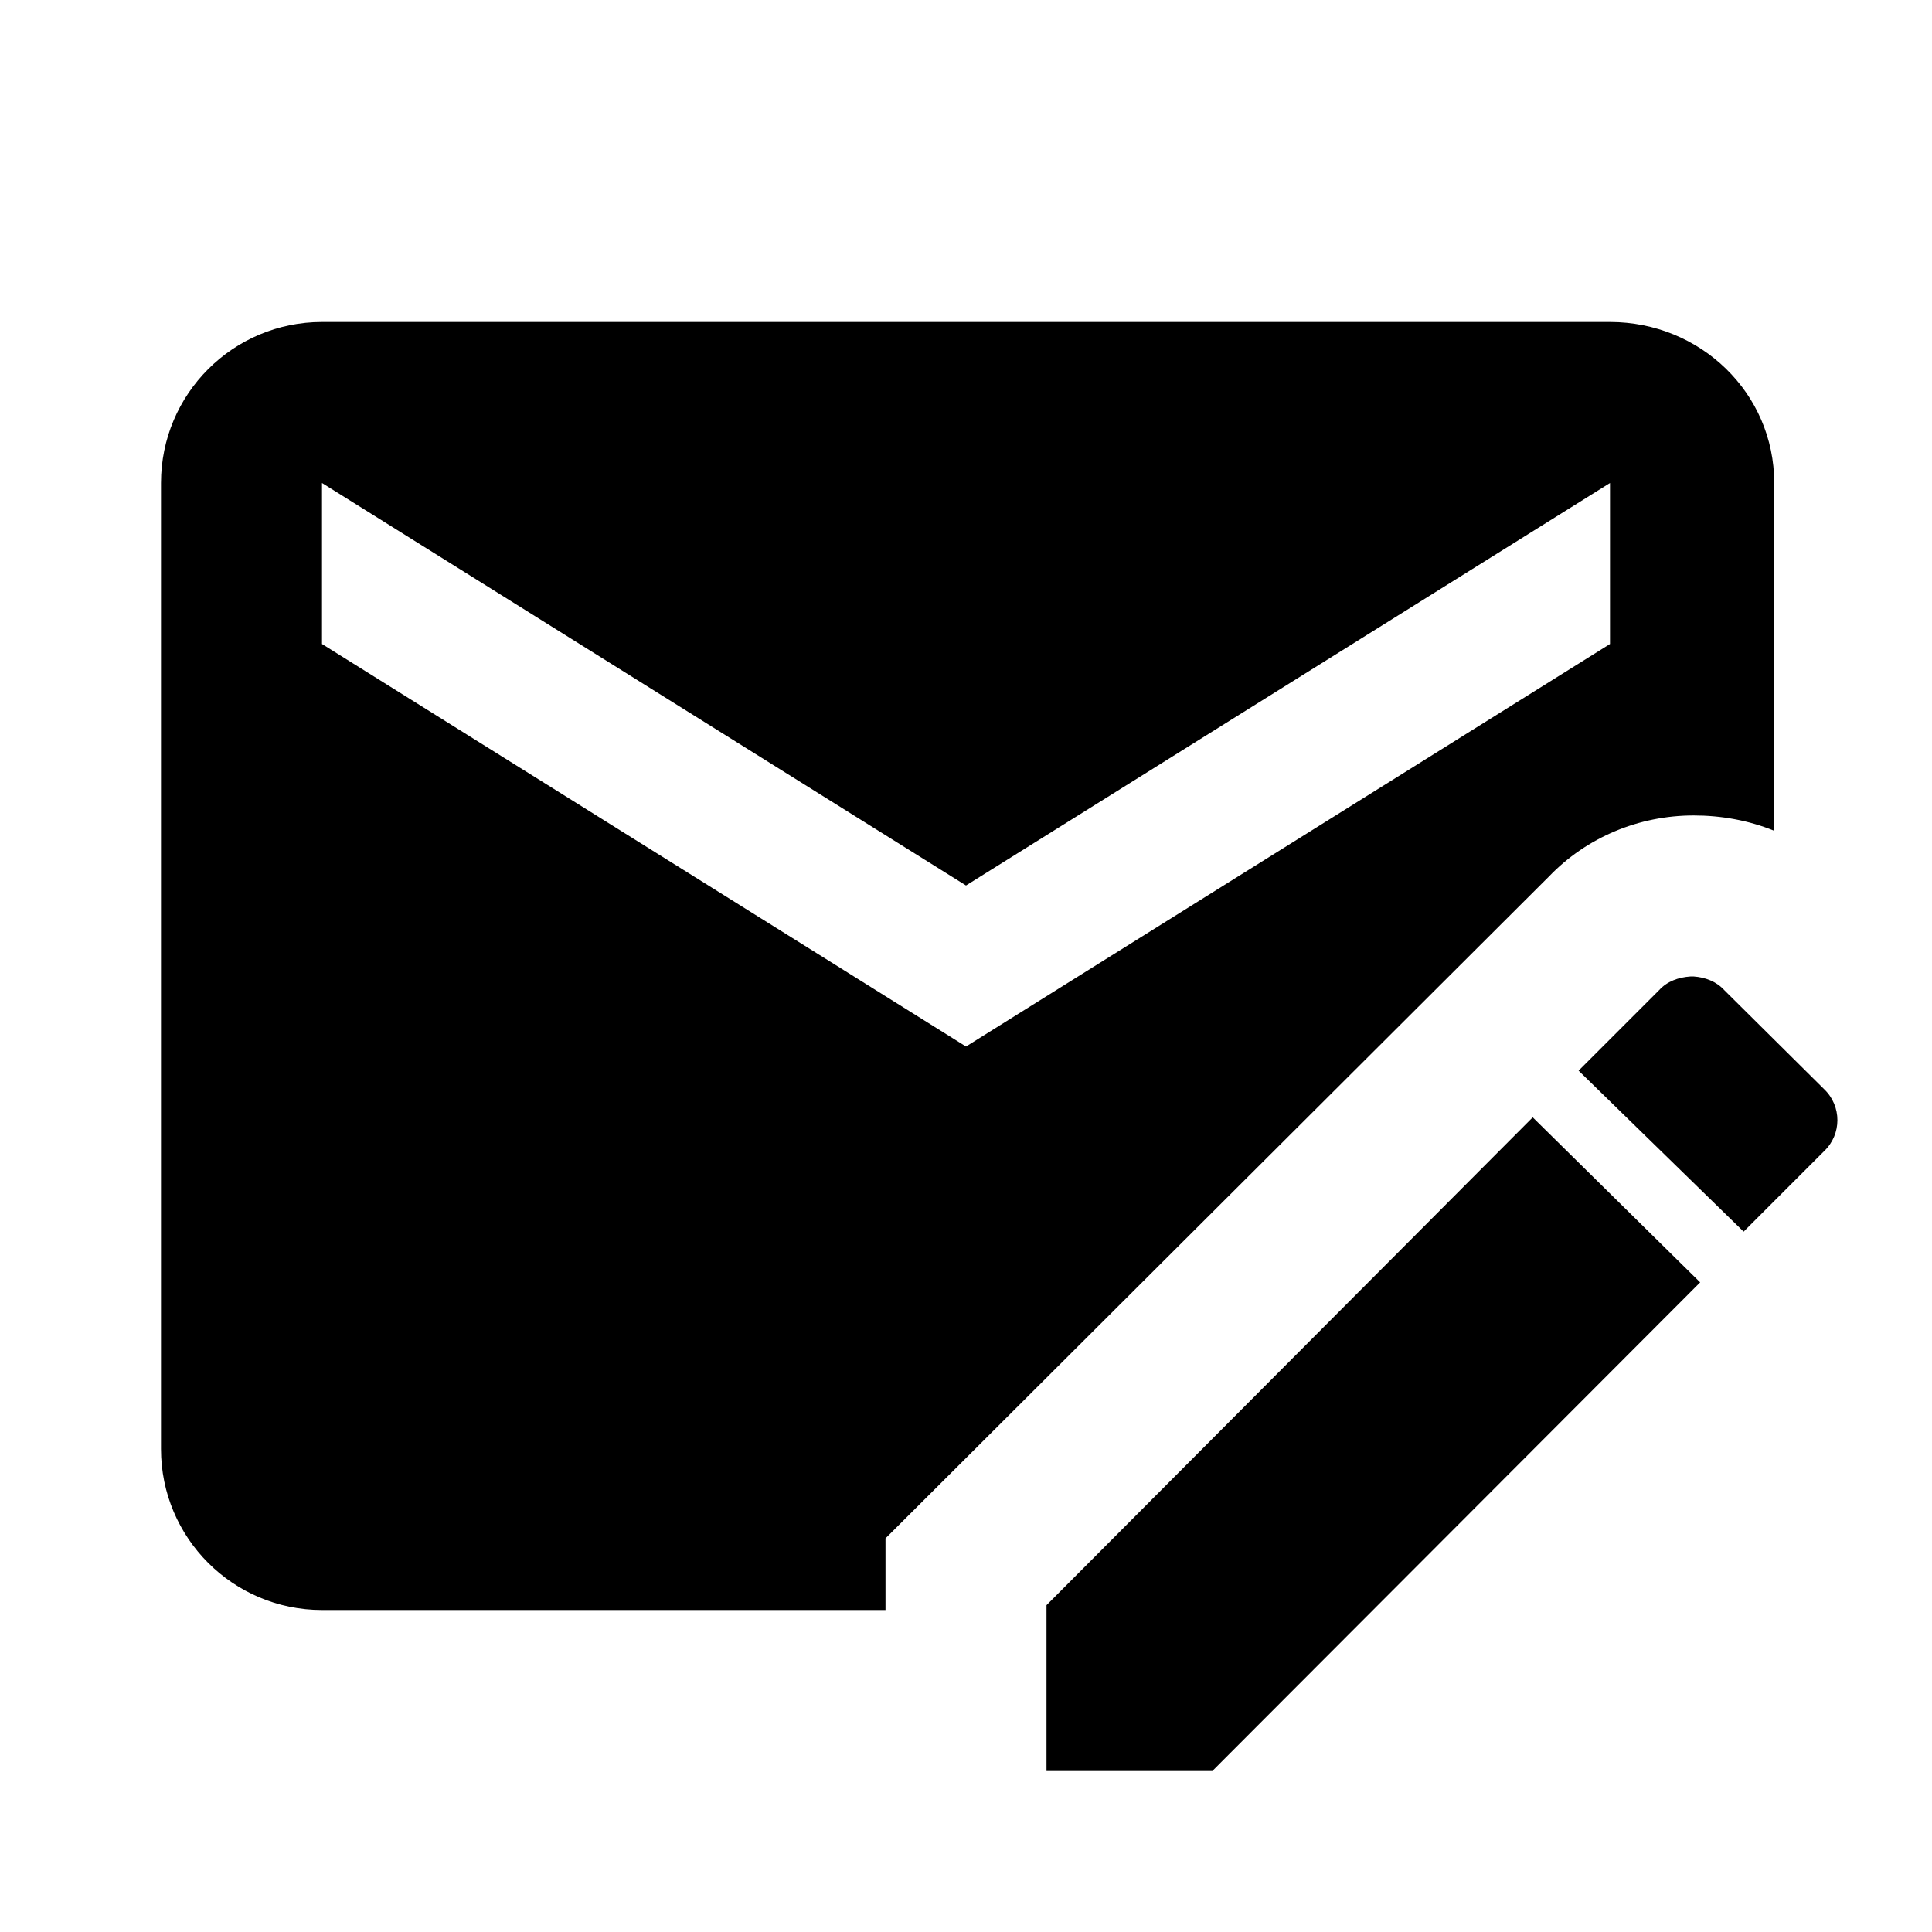
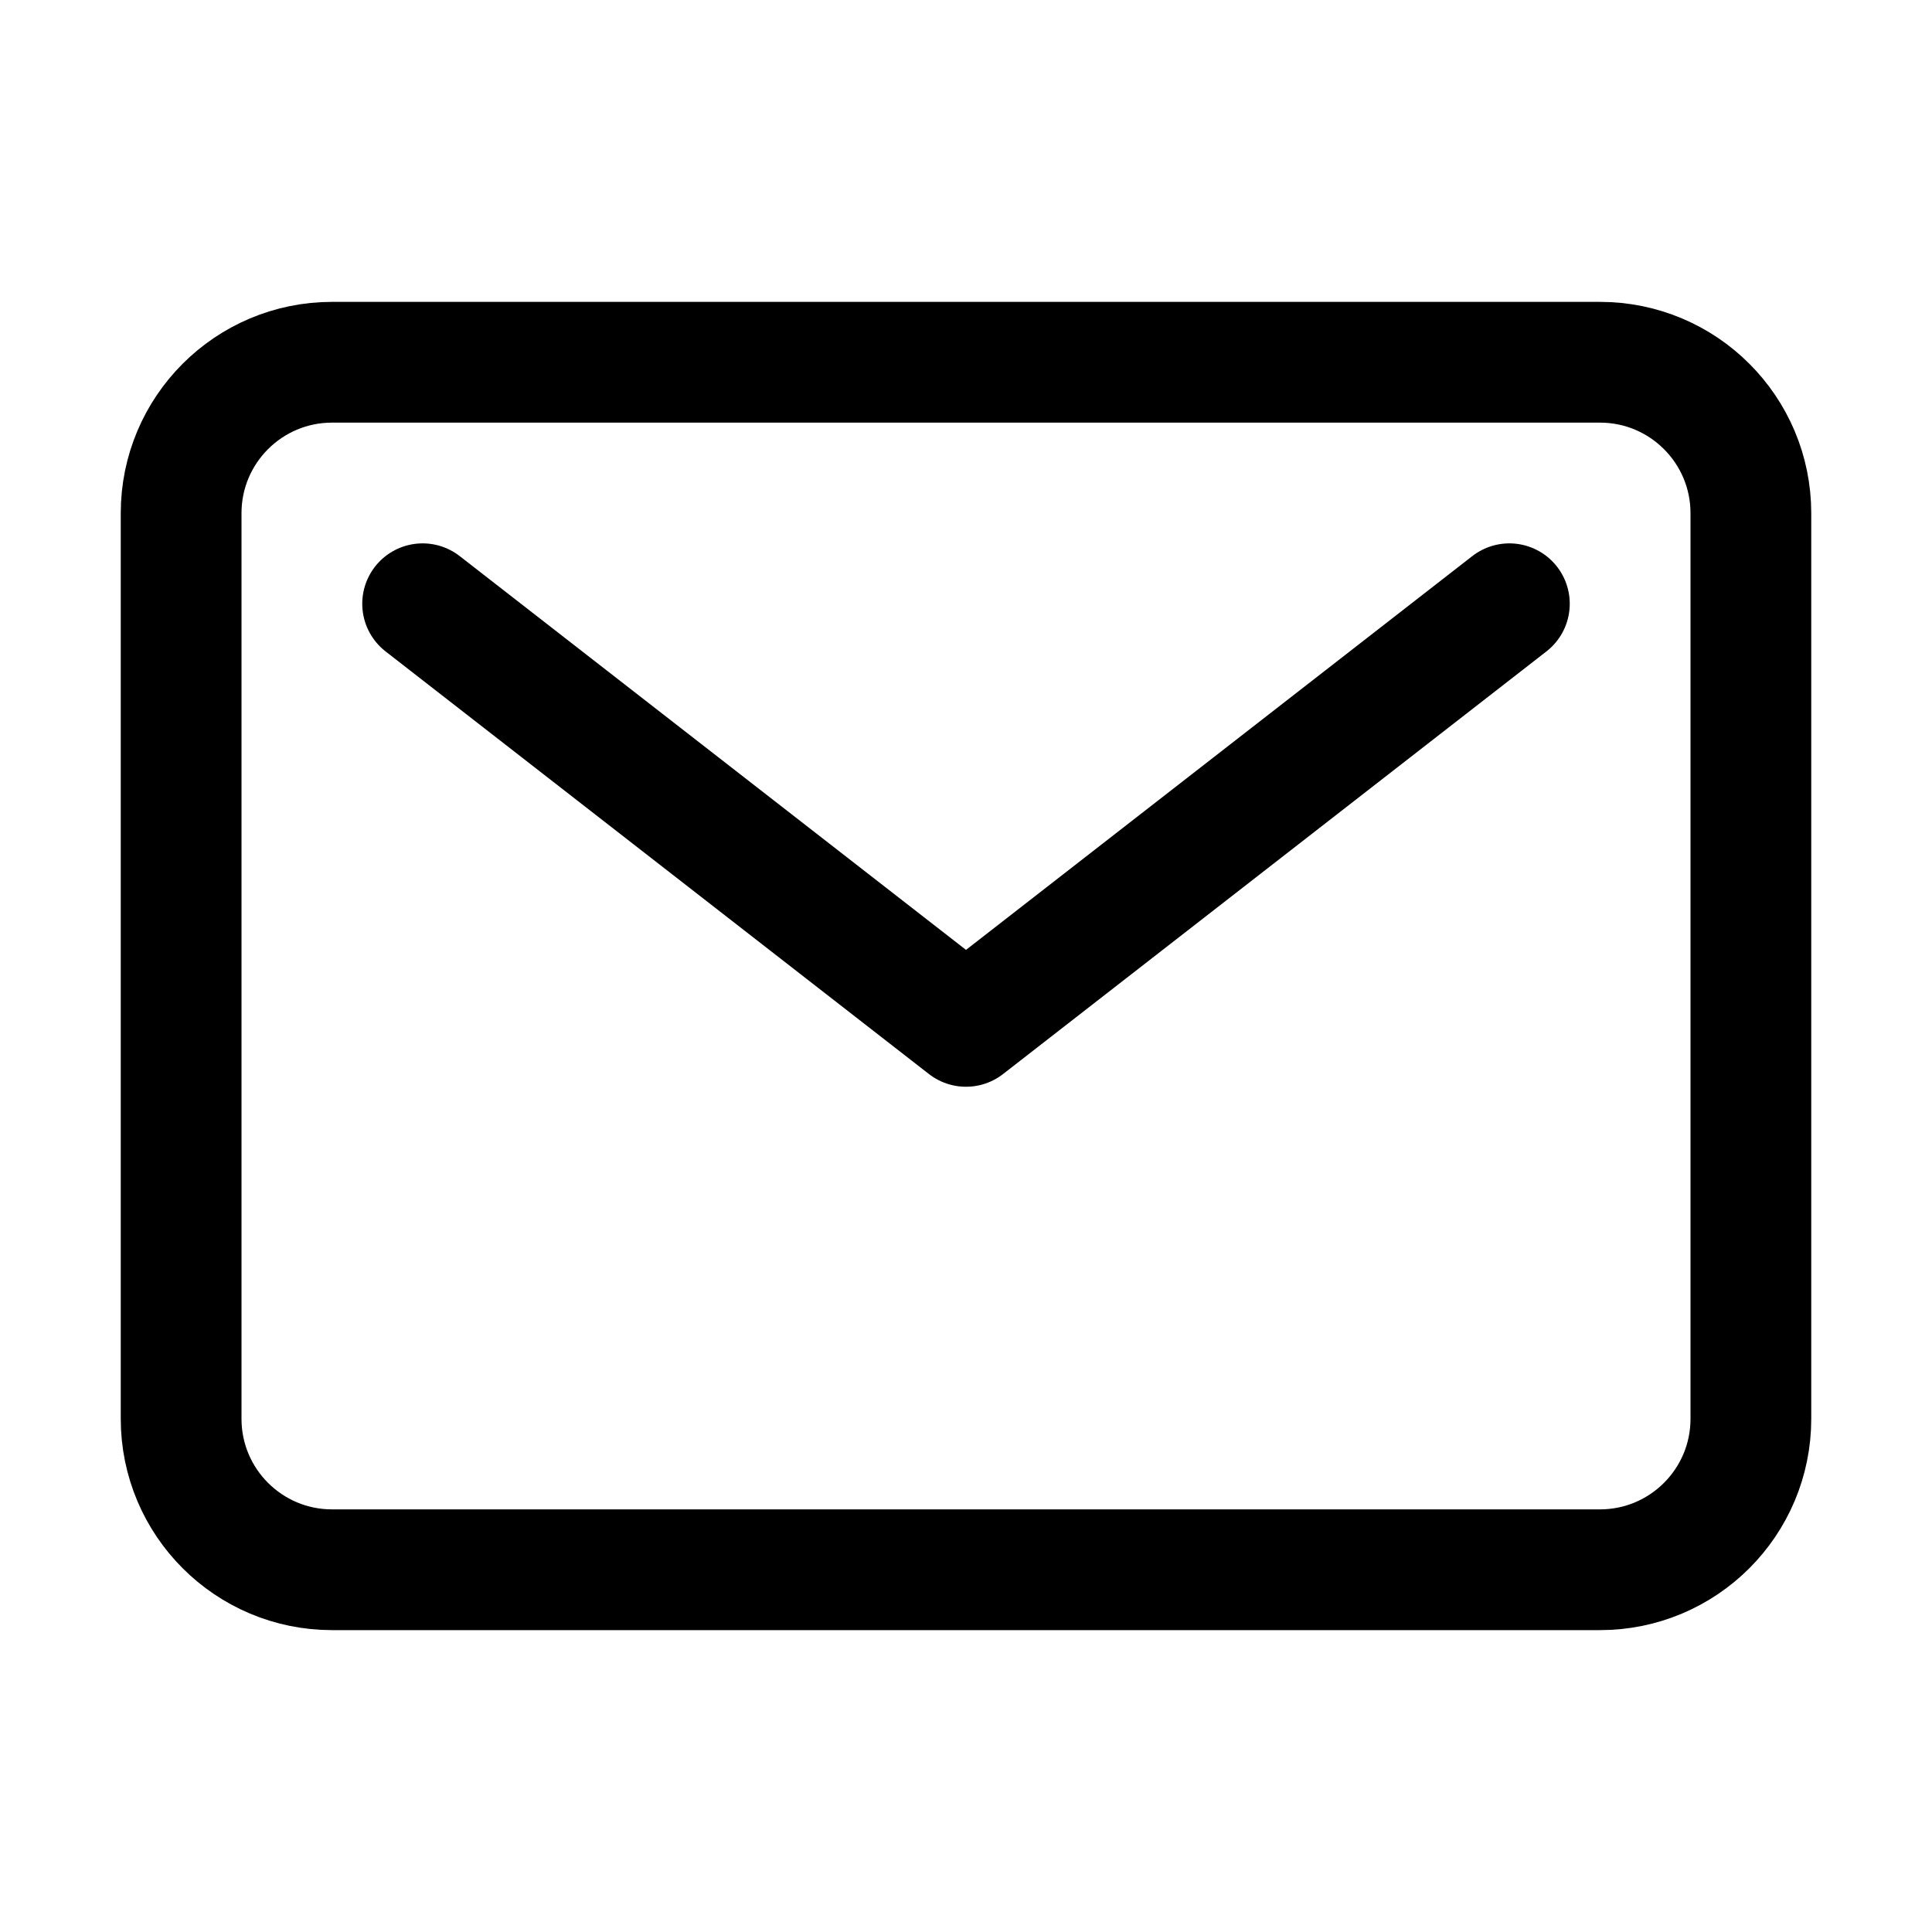
- <svg xmlns="http://www.w3.org/2000/svg" viewBox="0 0 24 24">
-   <path d="M21,12.13C20.85,12.14 20.71,12.19 20.61,12.3L19.61,13.3L21.66,15.3L22.66,14.3C22.88,14.09 22.88,13.74 22.66,13.53L21.42,12.3C21.32,12.19 21.18,12.14 21.04,12.13M19.04,13.88L13,19.94V22H15.06L21.12,15.93M20,4H4A2,2 0 0,0 2,6V18A2,2 0 0,0 4,20H11V19.11L19.24,10.89C19.71,10.4 20.36,10.13 21.04,10.13C21.38,10.13 21.72,10.19 22.04,10.32V6C22.04,4.88 21.12,4 20,4M20,8L12,13L4,8V6L12,11L20,6" />
+ <svg xmlns="http://www.w3.org/2000/svg" class="ionicon" viewBox="0 0 512 512">
+   <rect x="48" y="96" width="416" height="320" rx="40" ry="40" fill="none" stroke="currentColor" stroke-linecap="round" stroke-linejoin="round" stroke-width="32" />
+   <path fill="none" stroke="currentColor" stroke-linecap="round" stroke-linejoin="round" stroke-width="32" d="M112 160l144 112 144-112" />
</svg>
